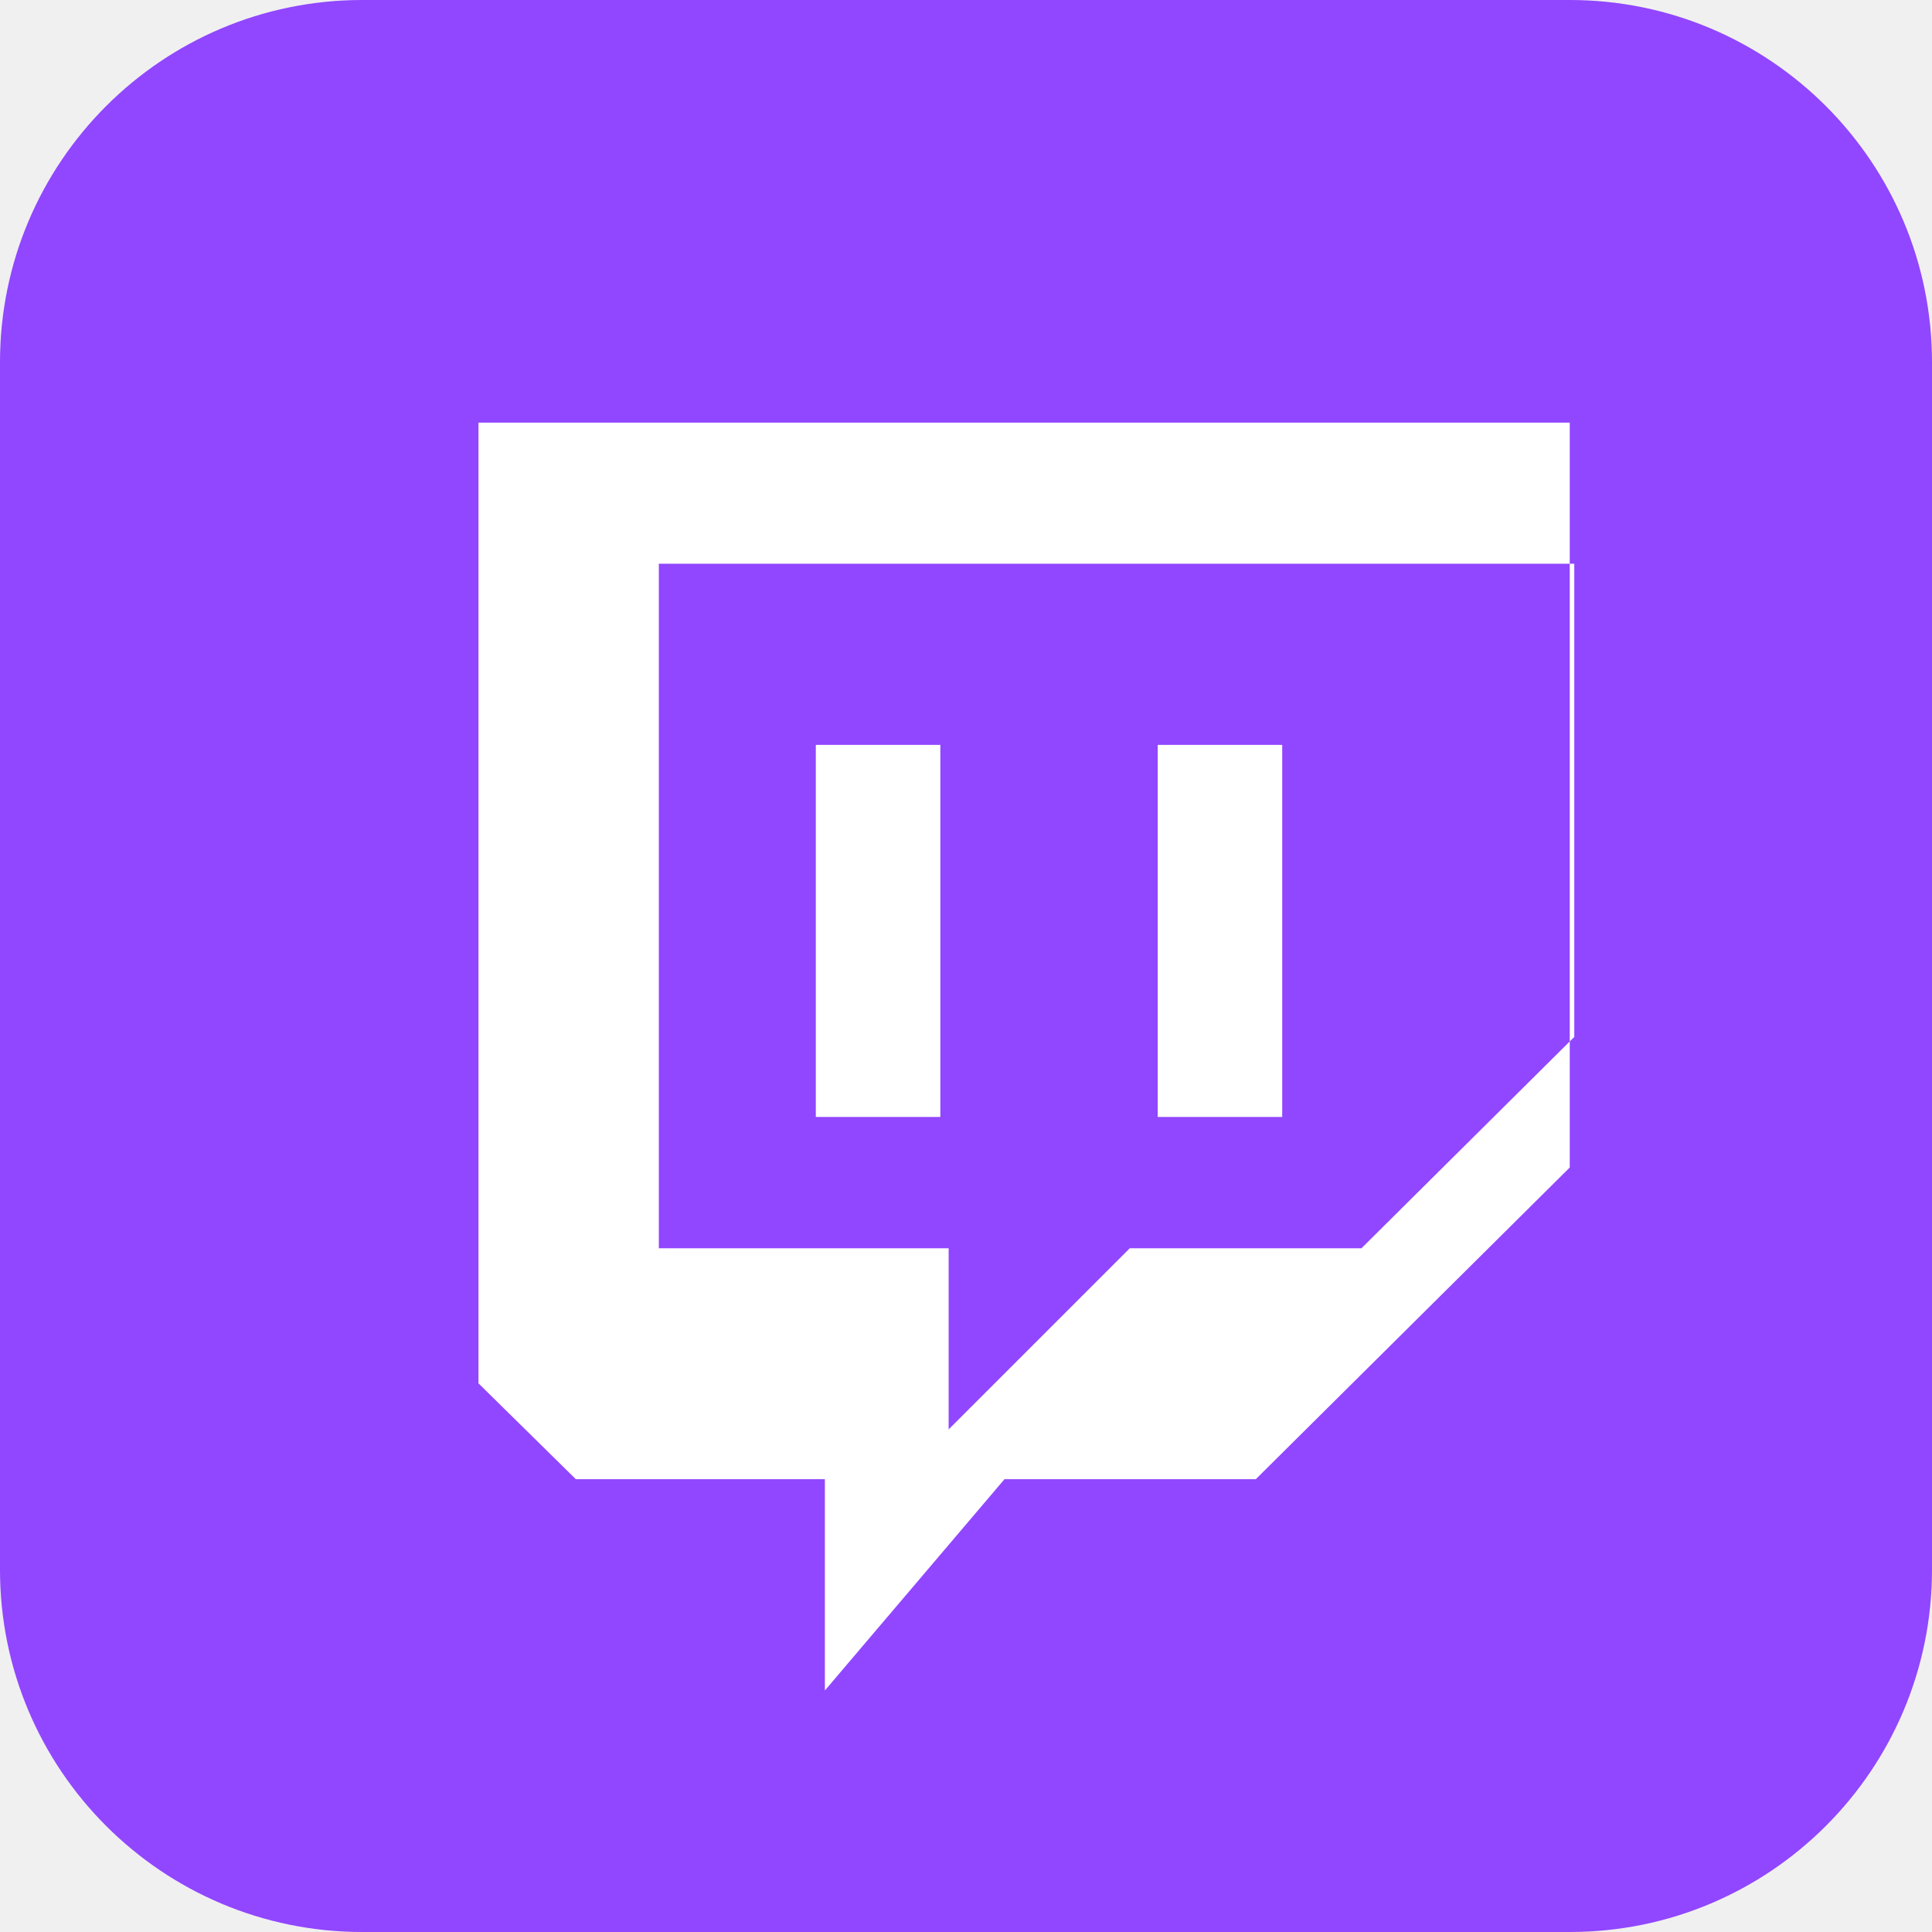
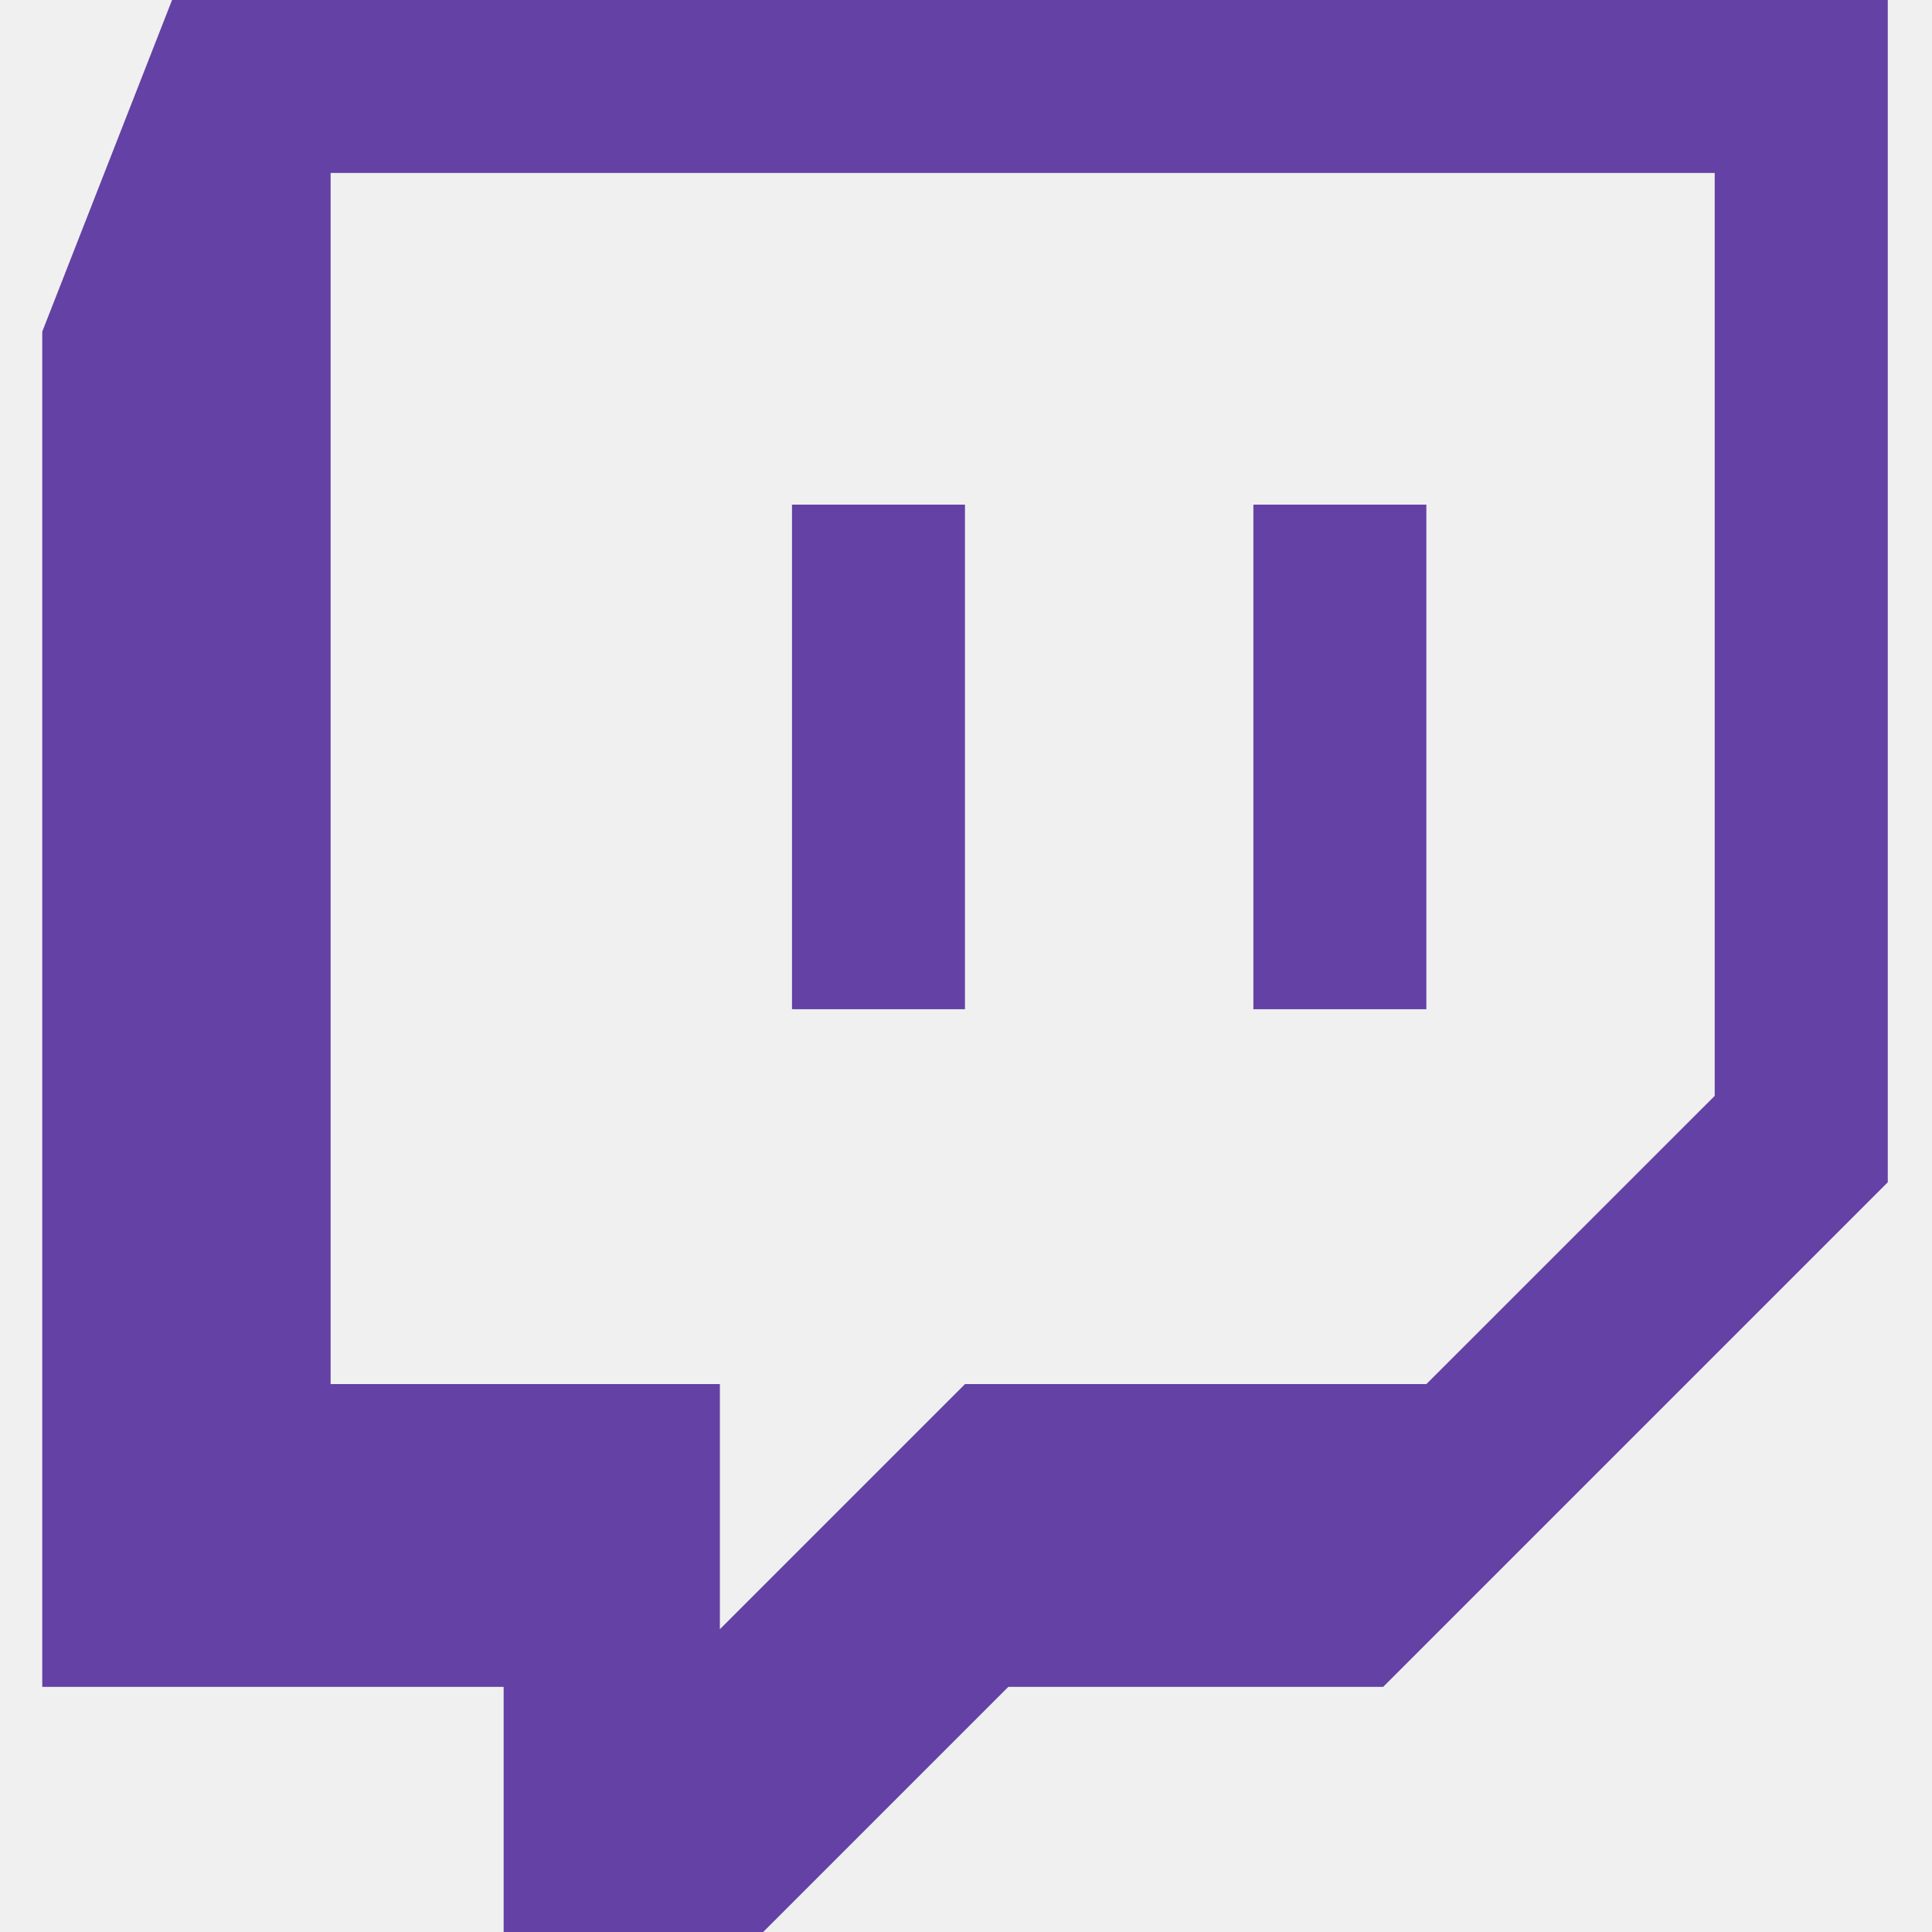
- <svg xmlns="http://www.w3.org/2000/svg" viewBox="0 0 256 256" aria-hidden="true">
-   <rect width="256" height="256" rx="48" fill="#9146FF" />
-   <path fill="#fff" d="M64 56h144v98.7l-41.6 41.3h-33.3L109.3 224v-28h-33l-12.9-12.7V56zm23.3 18.7v90.7h38.4v24l24-24h30.7l28.2-28V74.7H87.3zm66.1 24h16.5v49.3h-16.5V98.7zm-45.3 0h16.5v49.3h-16.5V98.7z" />
+ <svg xmlns="http://www.w3.org/2000/svg" width="64" height="64">
+   <path d="M5.7 0L1.4 10.985V55.88h15.284V64h8.597l8.12-8.12h12.418l16.716-16.716V0H5.7zm51.104 36.3L47.25 45.85H31.967l-8.12 8.12v-8.12H10.952V5.73h45.85V36.3zM47.25 16.716v16.716h-5.73V16.716h5.73zm-15.284 0v16.716h-5.73V16.716h5.73z" fill="#6441a4" fill-rule="evenodd" />
</svg>
